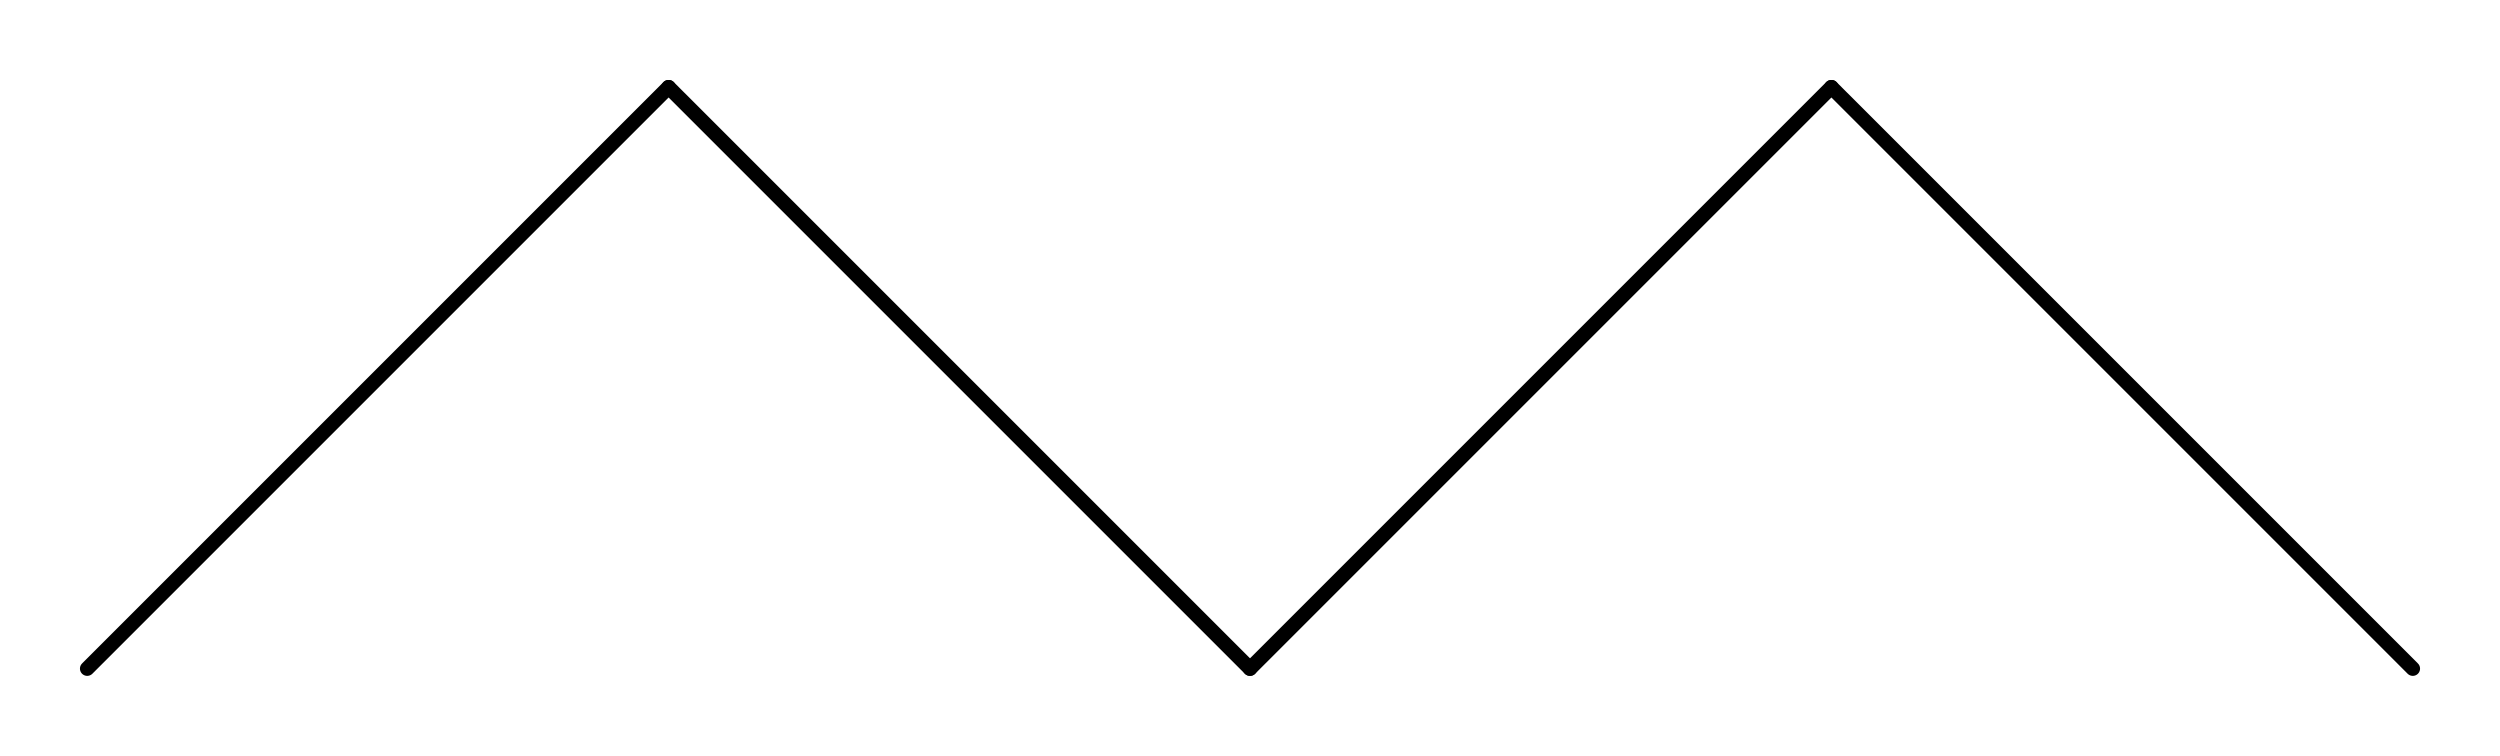
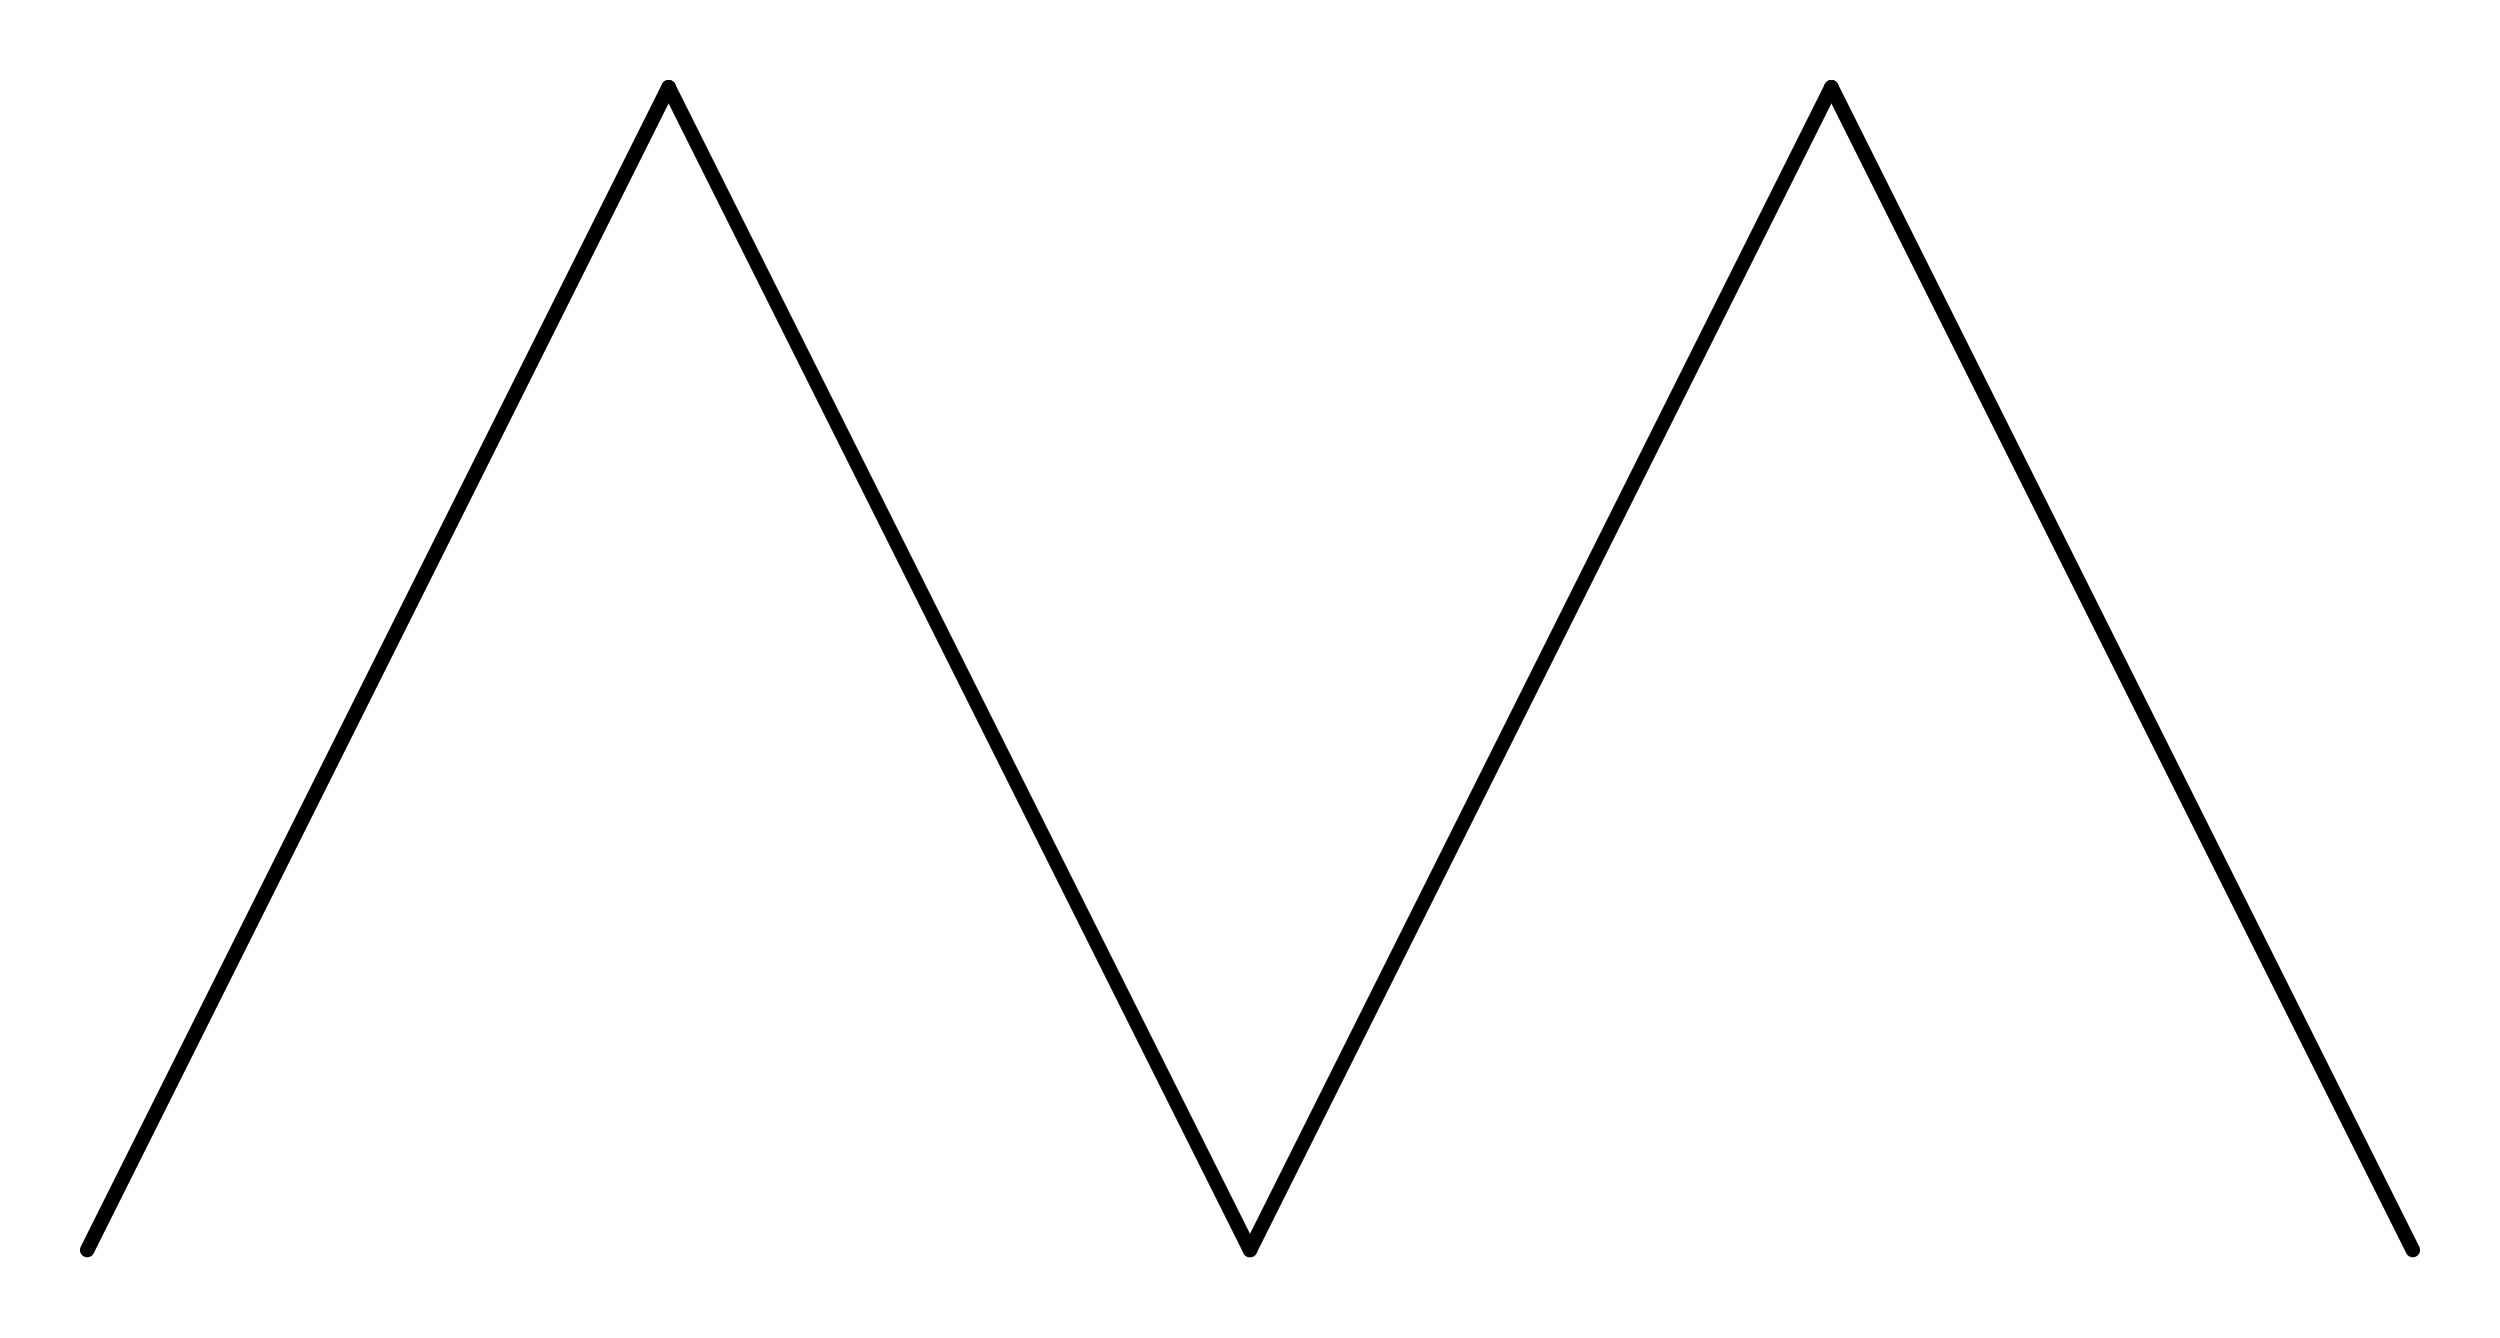
- <svg xmlns="http://www.w3.org/2000/svg" width="688.0" height="208.0" version="1.1">
-   <line x1="24.0" y1="184.0" x2="184.0" y2="24.0" style="stroke:#000000;stroke-dashoffset: 0.0;stroke-width:4.0;stroke-linejoin:round;stroke-linecap:round;fill-rule: nonzero;" fill="none" />
-   <line x1="184.0" y1="24.0" x2="344.0" y2="184.0" style="stroke:#000000;stroke-width:4.0;stroke-linejoin:round;stroke-linecap:round;fill-rule: nonzero;" fill="none" />
-   <line x1="344.0" y1="184.0" x2="504.0" y2="24.0" style="stroke:#000000;stroke-width:4.0;stroke-linejoin:round;stroke-linecap:round;fill-rule: nonzero;" fill="none" />
-   <line x1="504.0" y1="24.0" x2="664.0" y2="184.0" style="stroke:#000000;stroke-width:4.0;stroke-linejoin:round;stroke-linecap:round;fill-rule: nonzero;" fill="none" />
+ <svg xmlns="http://www.w3.org/2000/svg" width="860.0" height="460.0" version="1.1">
+   <line x1="30.0" y1="430.0" x2="230.0" y2="30.0" style="stroke:#000000;stroke-dashoffset: 0.0;stroke-width:5.0;stroke-linejoin:round;stroke-linecap:round;fill-rule: nonzero;" fill="none" />
+   <line x1="230.0" y1="30.0" x2="430.0" y2="430.0" style="stroke:#000000;stroke-width:5.0;stroke-linejoin:round;stroke-linecap:round;fill-rule: nonzero;" fill="none" />
+   <line x1="430.0" y1="430.0" x2="630.0" y2="30.0" style="stroke:#000000;stroke-width:5.0;stroke-linejoin:round;stroke-linecap:round;fill-rule: nonzero;" fill="none" />
+   <line x1="630.0" y1="30.0" x2="830.0" y2="430.0" style="stroke:#000000;stroke-width:5.0;stroke-linejoin:round;stroke-linecap:round;fill-rule: nonzero;" fill="none" />
</svg>
